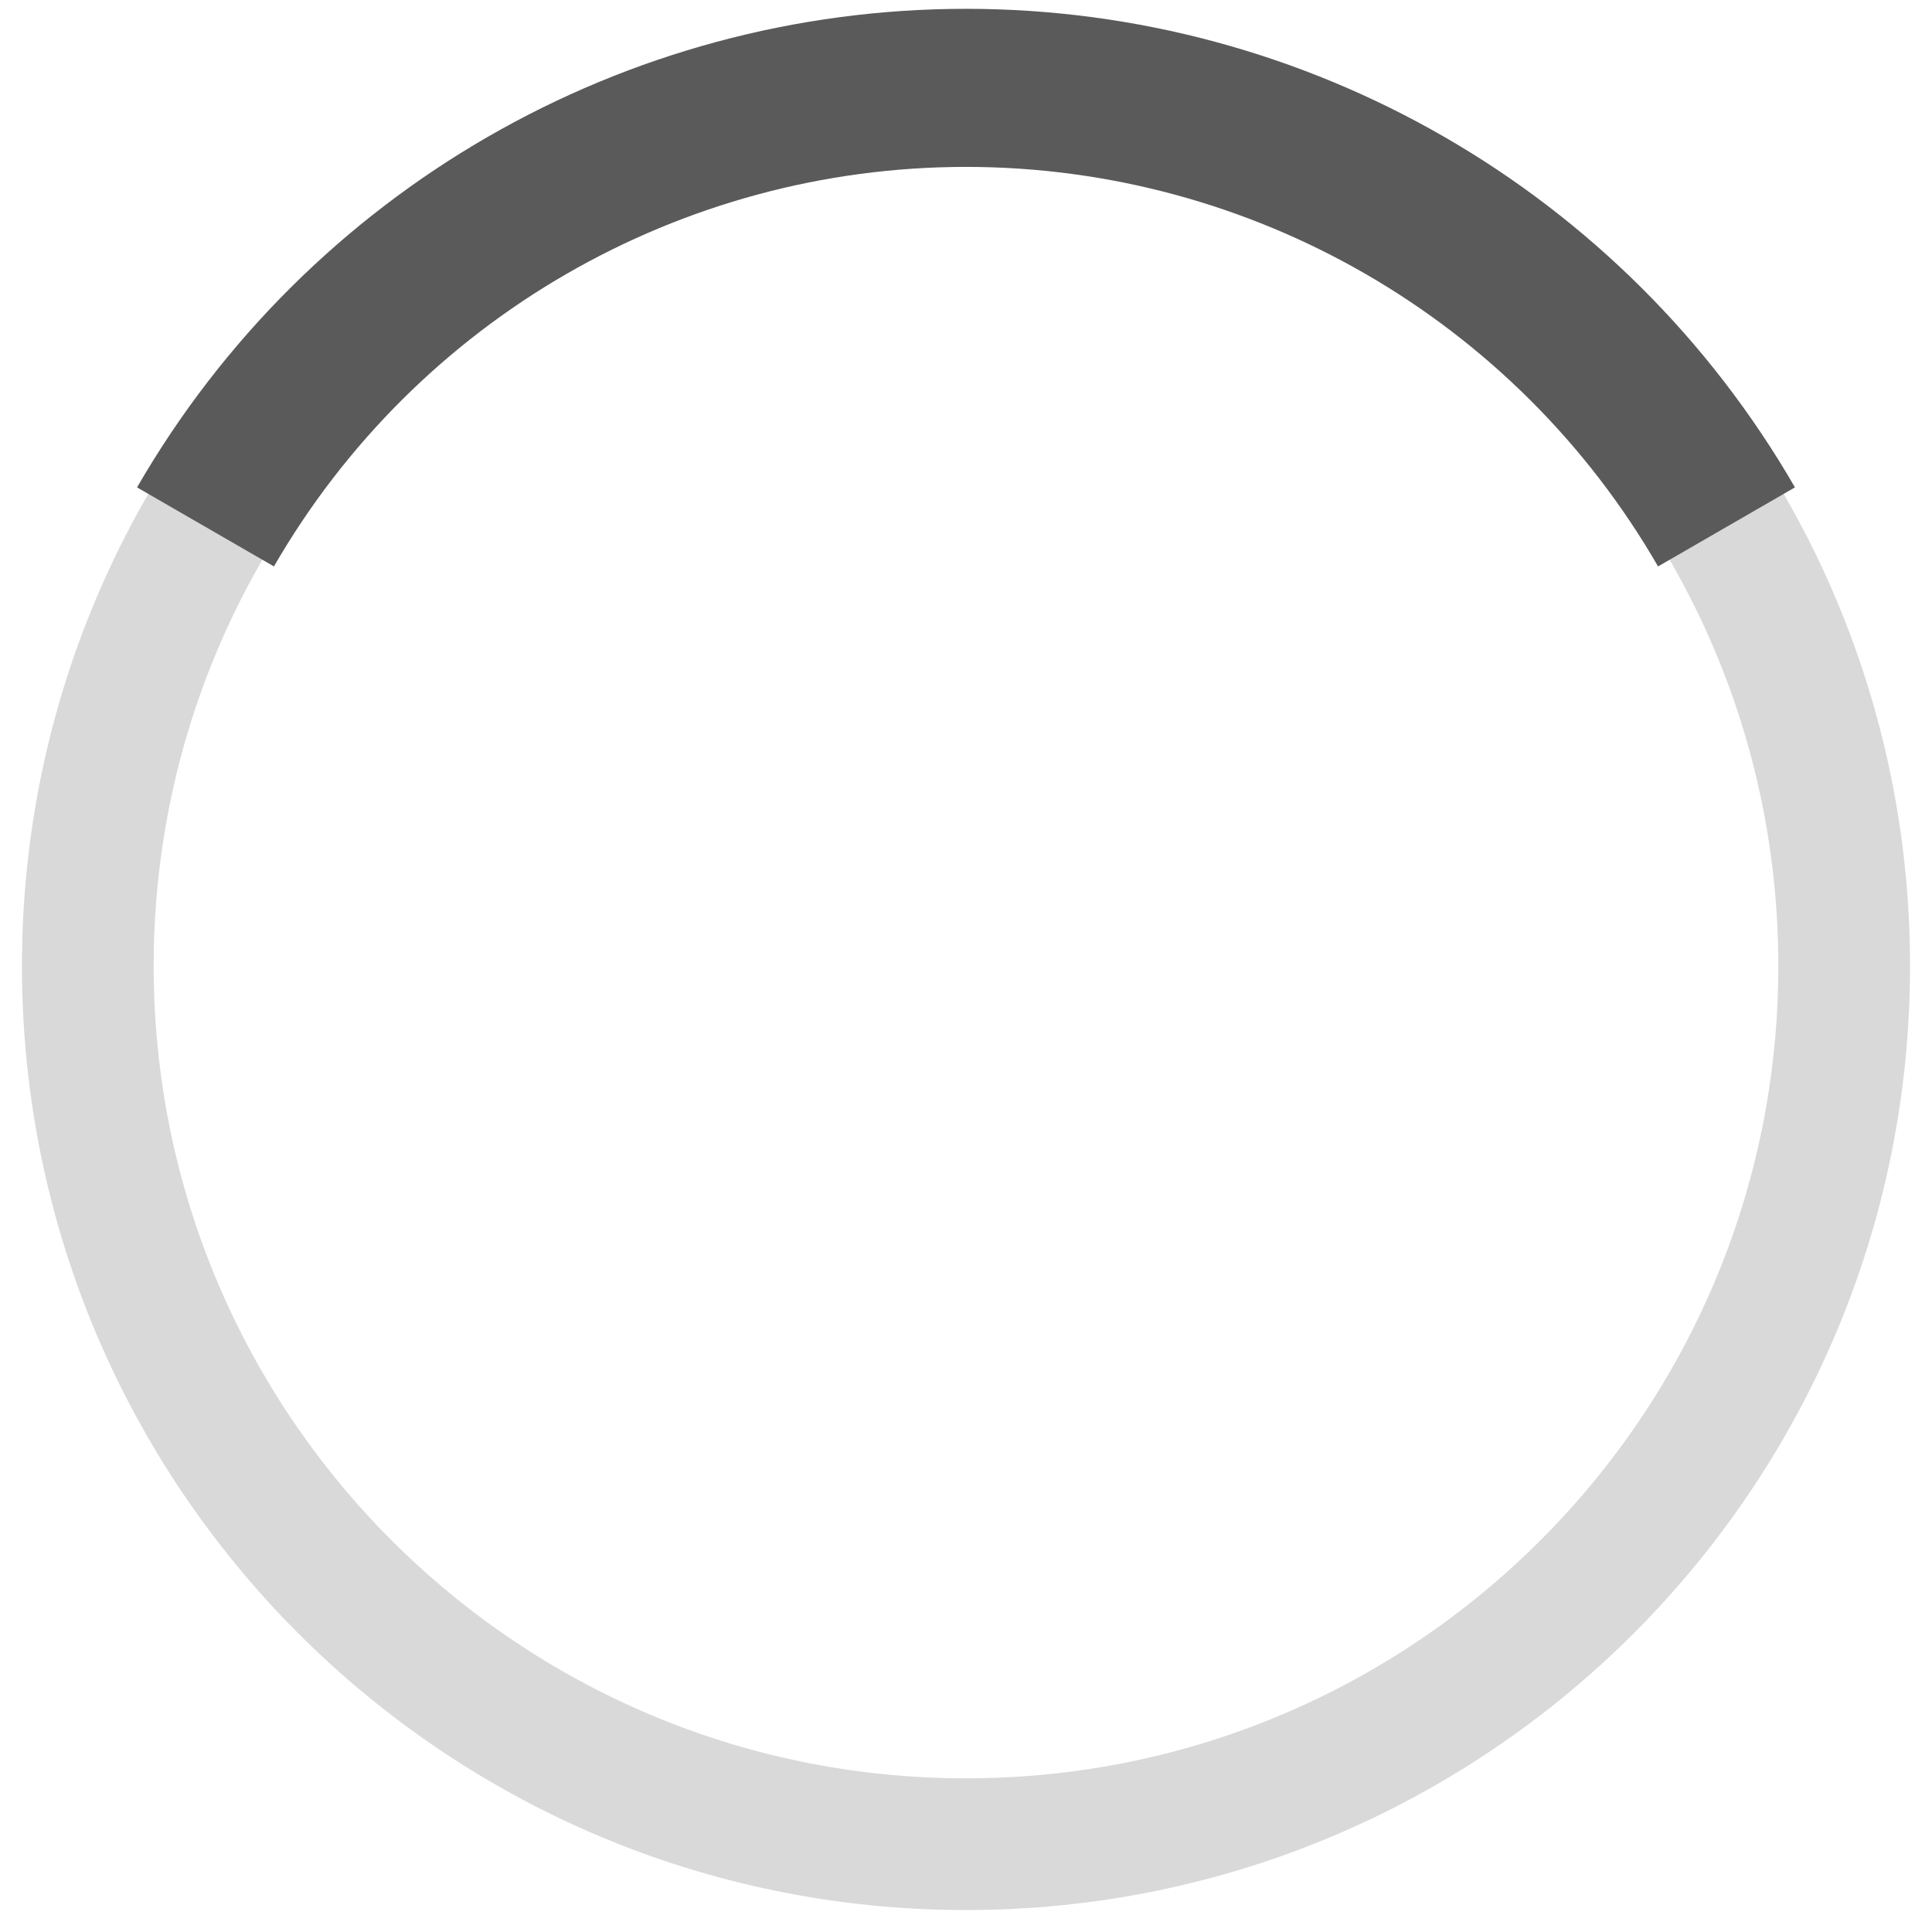
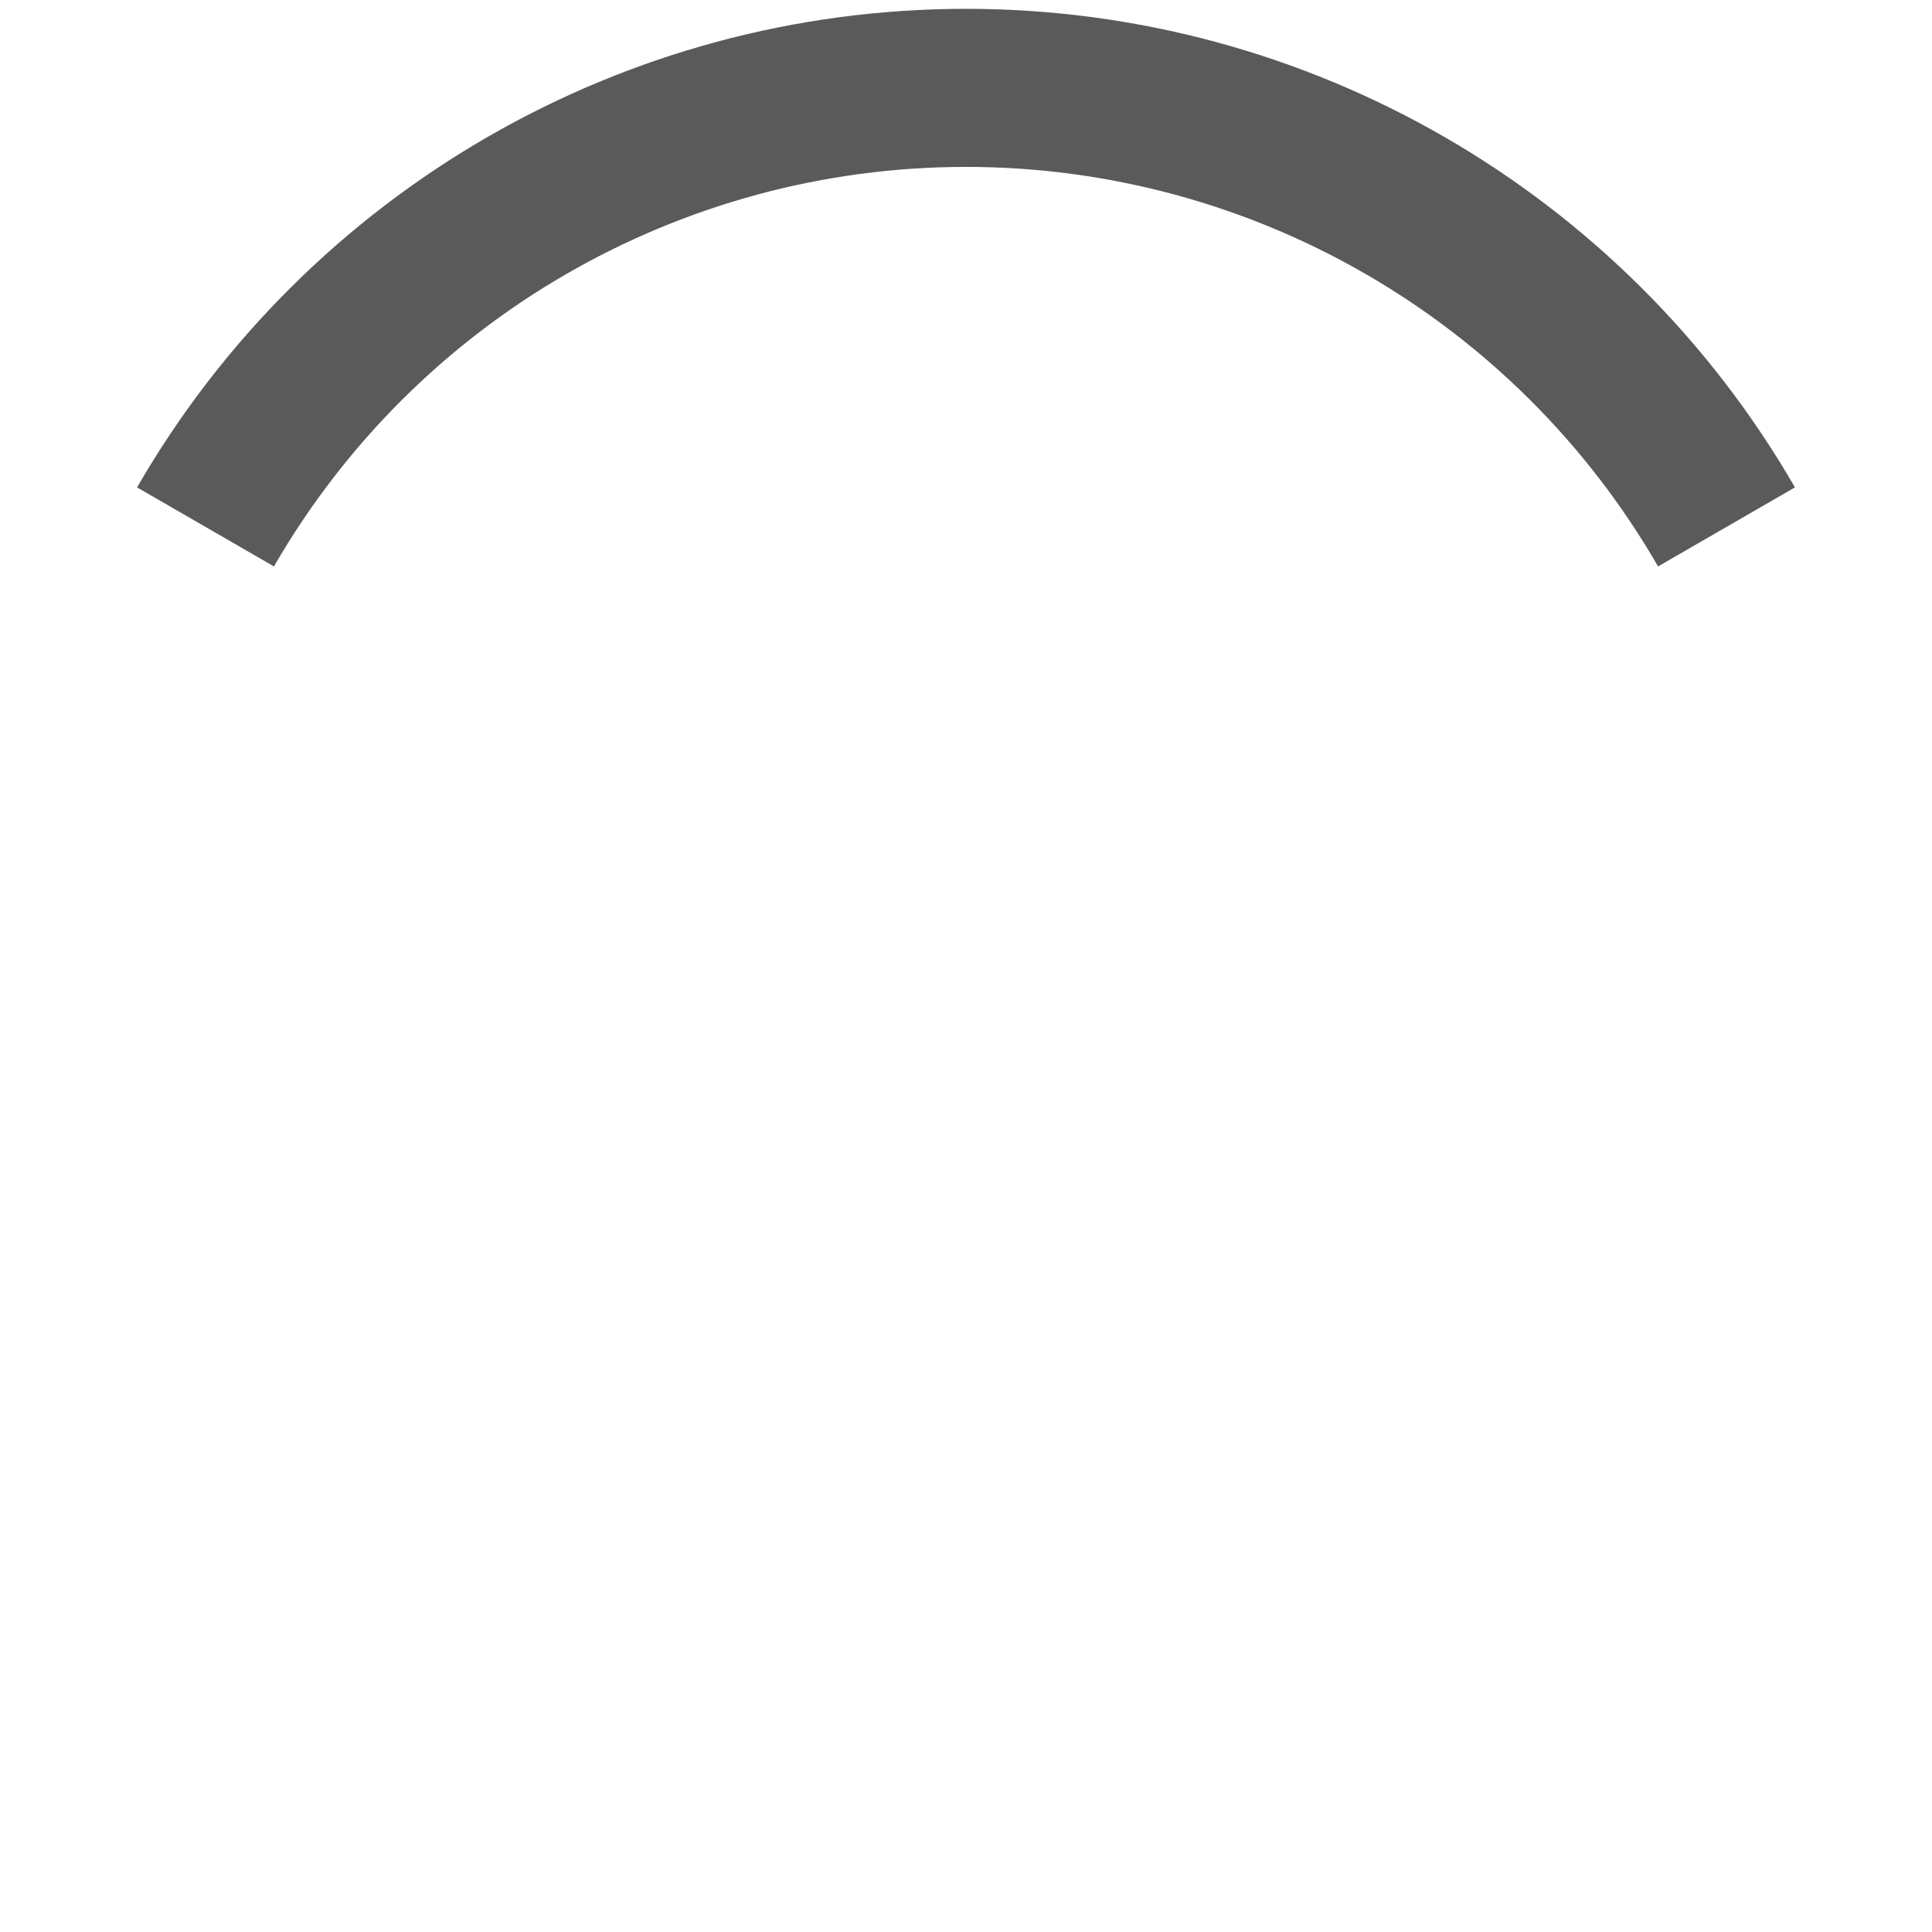
<svg xmlns="http://www.w3.org/2000/svg" version="1.1" width="100%" height="100%" viewBox="-10 -10 220 220">
  <style>
		g { animation: rotate 1.25s linear infinite; }

		@keyframes rotate {
			0%   { transform: translateX(100px) translateY(100px) rotate(0deg);   }
			100% { transform: translateX(100px) translateY(100px) rotate(360deg); }
		}
	</style>
  <g fill="none" stroke-width="15" transform="translate(100,100)">
-     <circle cx="0" cy="00" r="100" stroke="rgba(0, 0, 0, 0.15)" />
+     <circle cx="0" cy="00" r="100" stroke="rgba(0, 0, 0, 0)" />
    <path d="M -86.6,-50 A 100,100 0 0,1 86.6,-50" stroke-width="18" stroke="rgb(90,90,90)" />
  </g>
</svg>
